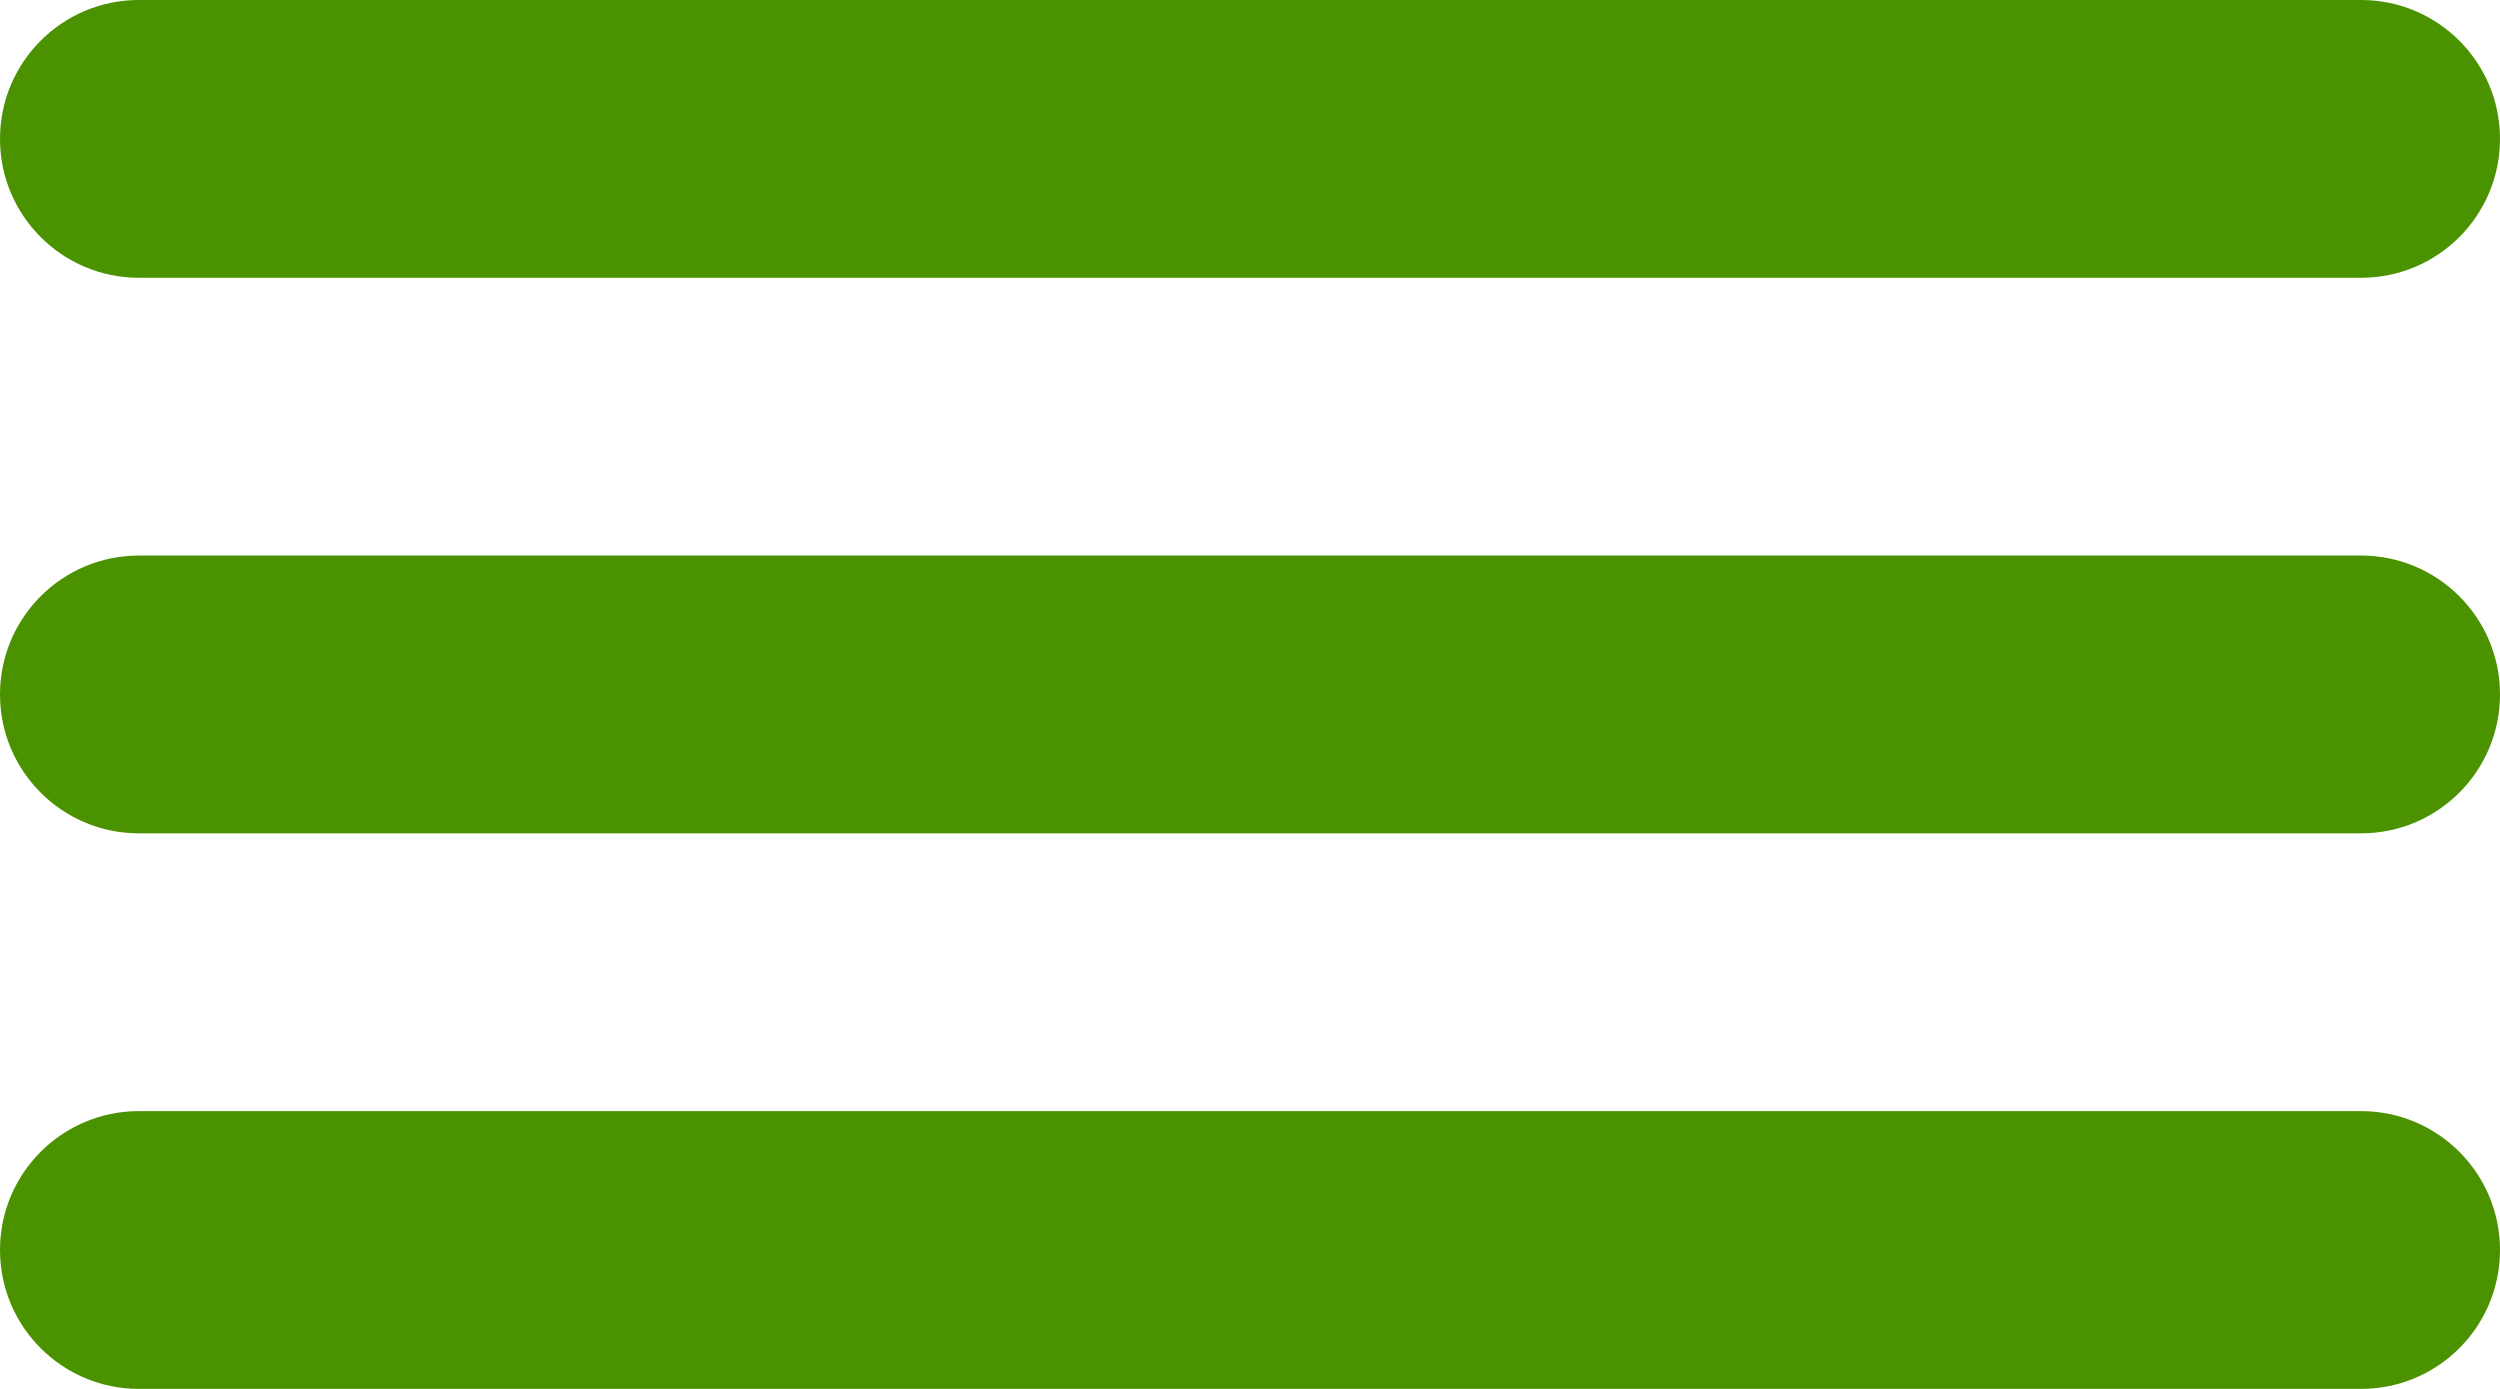
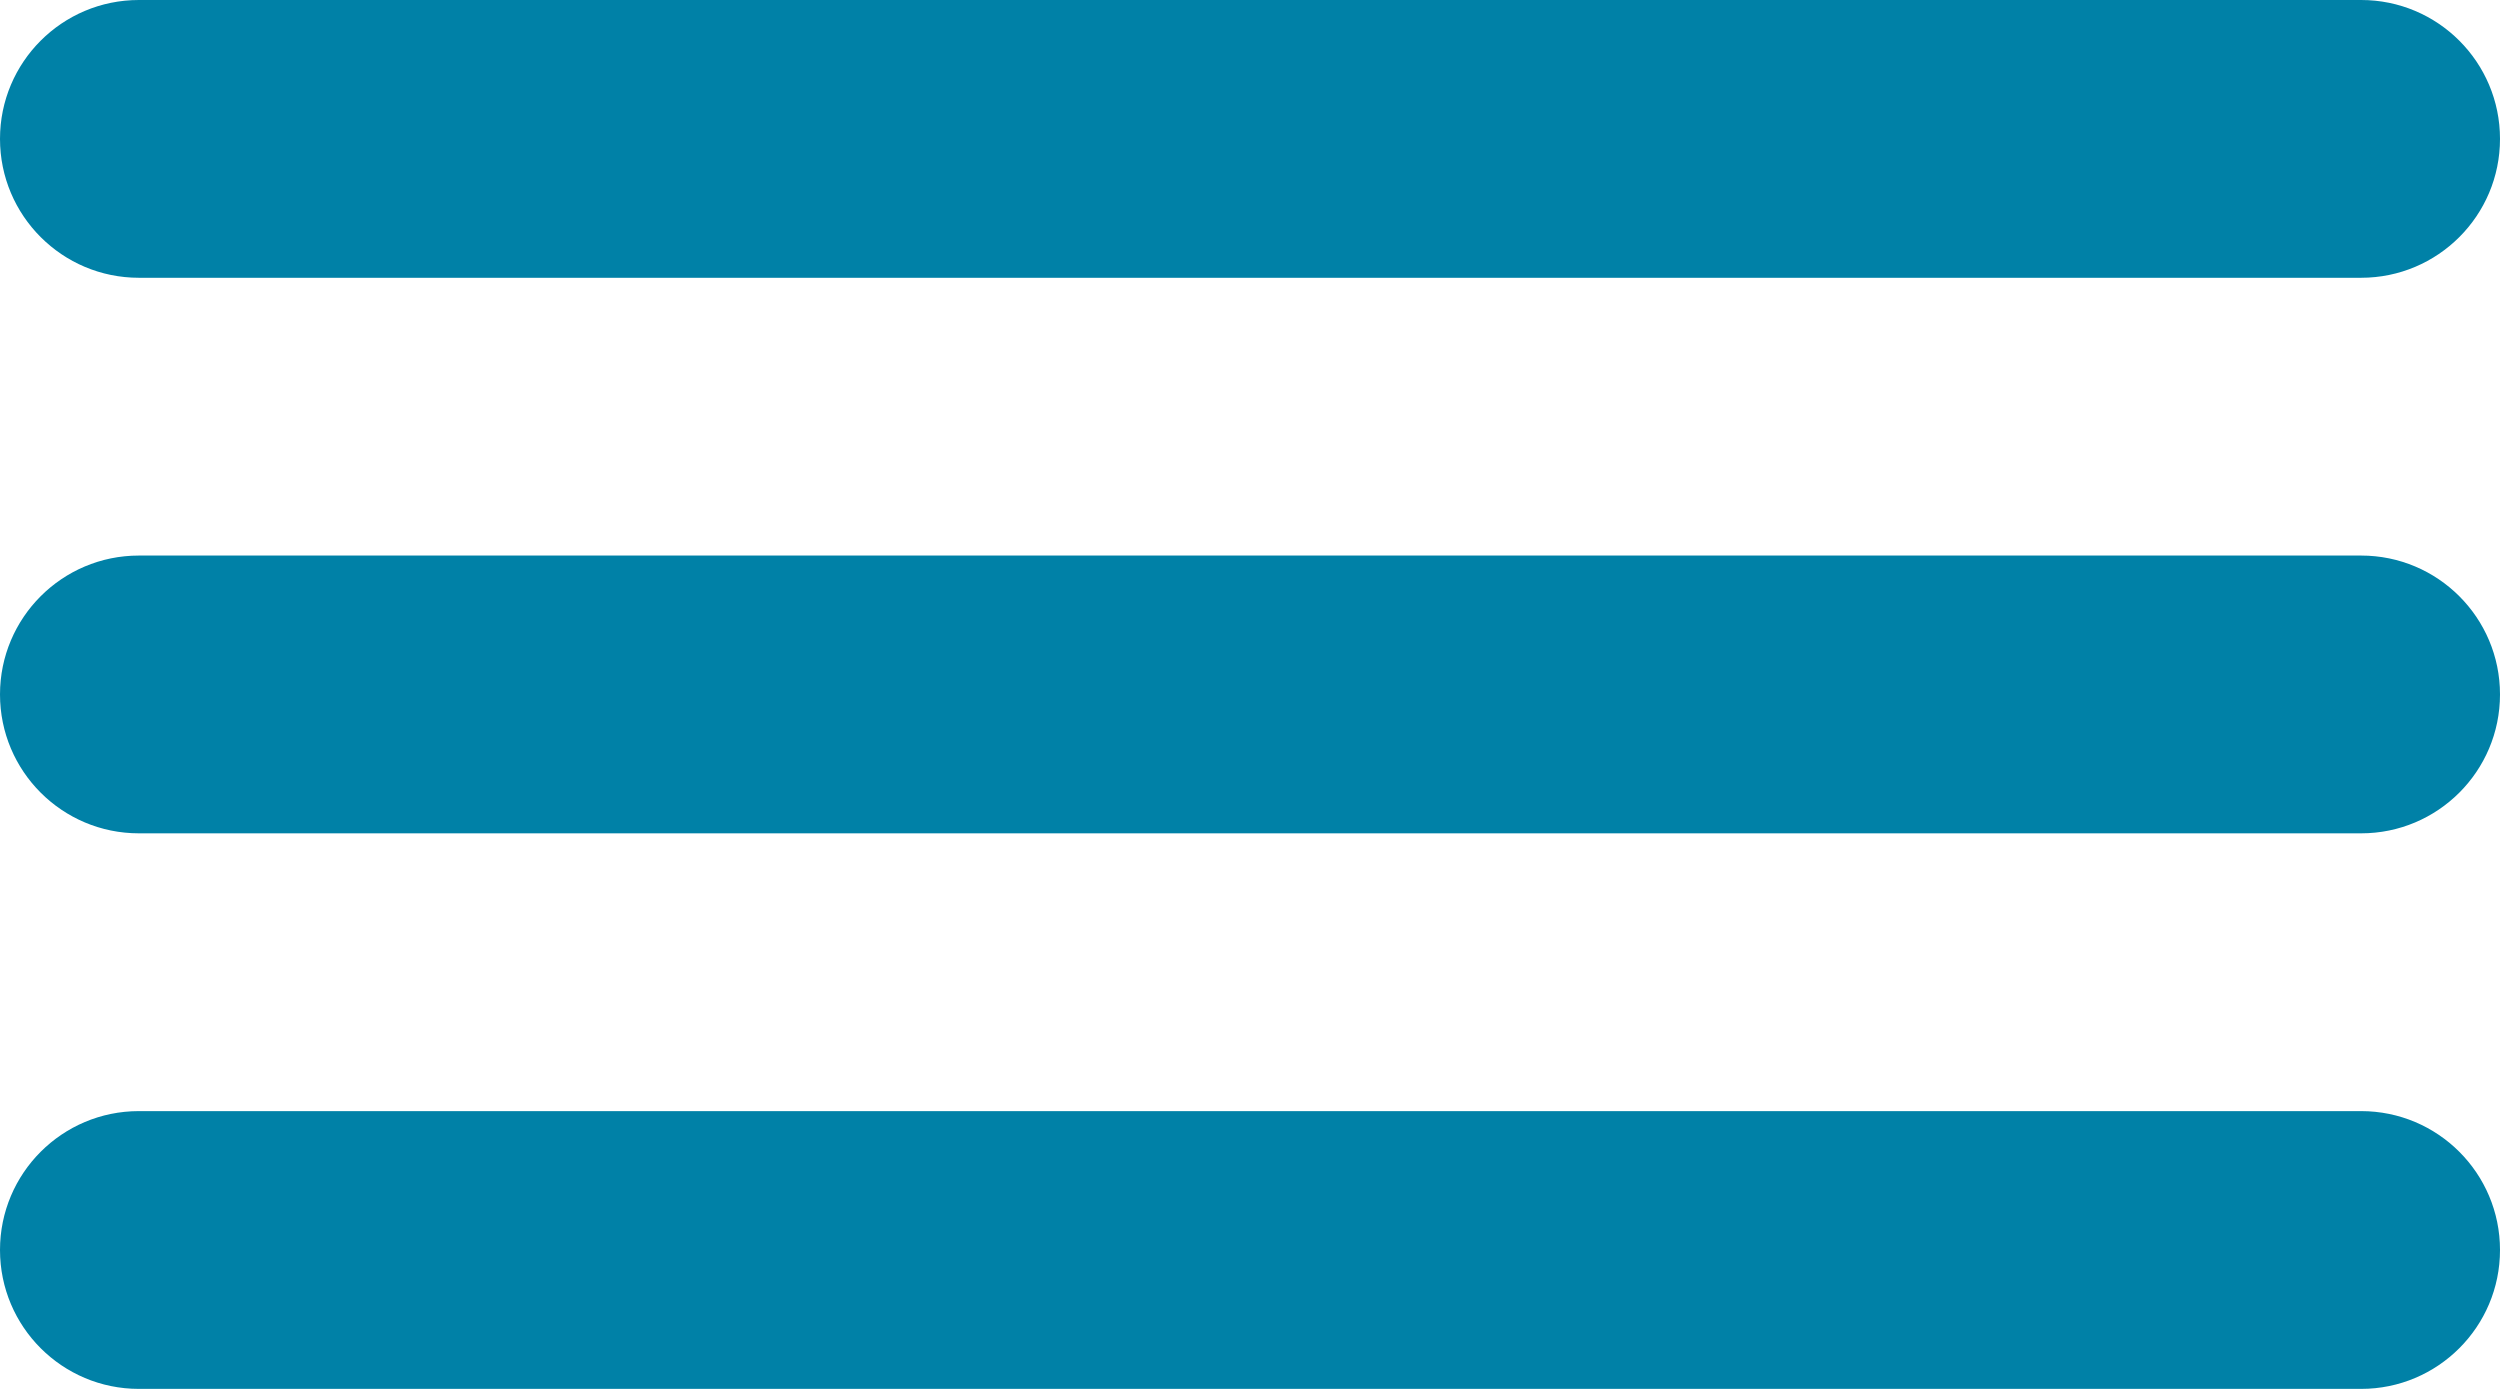
<svg xmlns="http://www.w3.org/2000/svg" width="18" height="10" viewBox="0 0 18 10" fill="none">
-   <rect width="18" height="2" rx="1" fill="#4B9200" />
-   <rect y="4" width="18" height="2" rx="1" fill="#4B9200" />
-   <rect y="8" width="18" height="2" rx="1" fill="#4B9200" />
+   <rect width="18" height="2" rx="1" fill="#0081A7" />
+   <rect y="4" width="18" height="2" rx="1" fill="#0081A7" />
+   <rect y="8" width="18" height="2" rx="1" fill="#0081A7" />
</svg>
